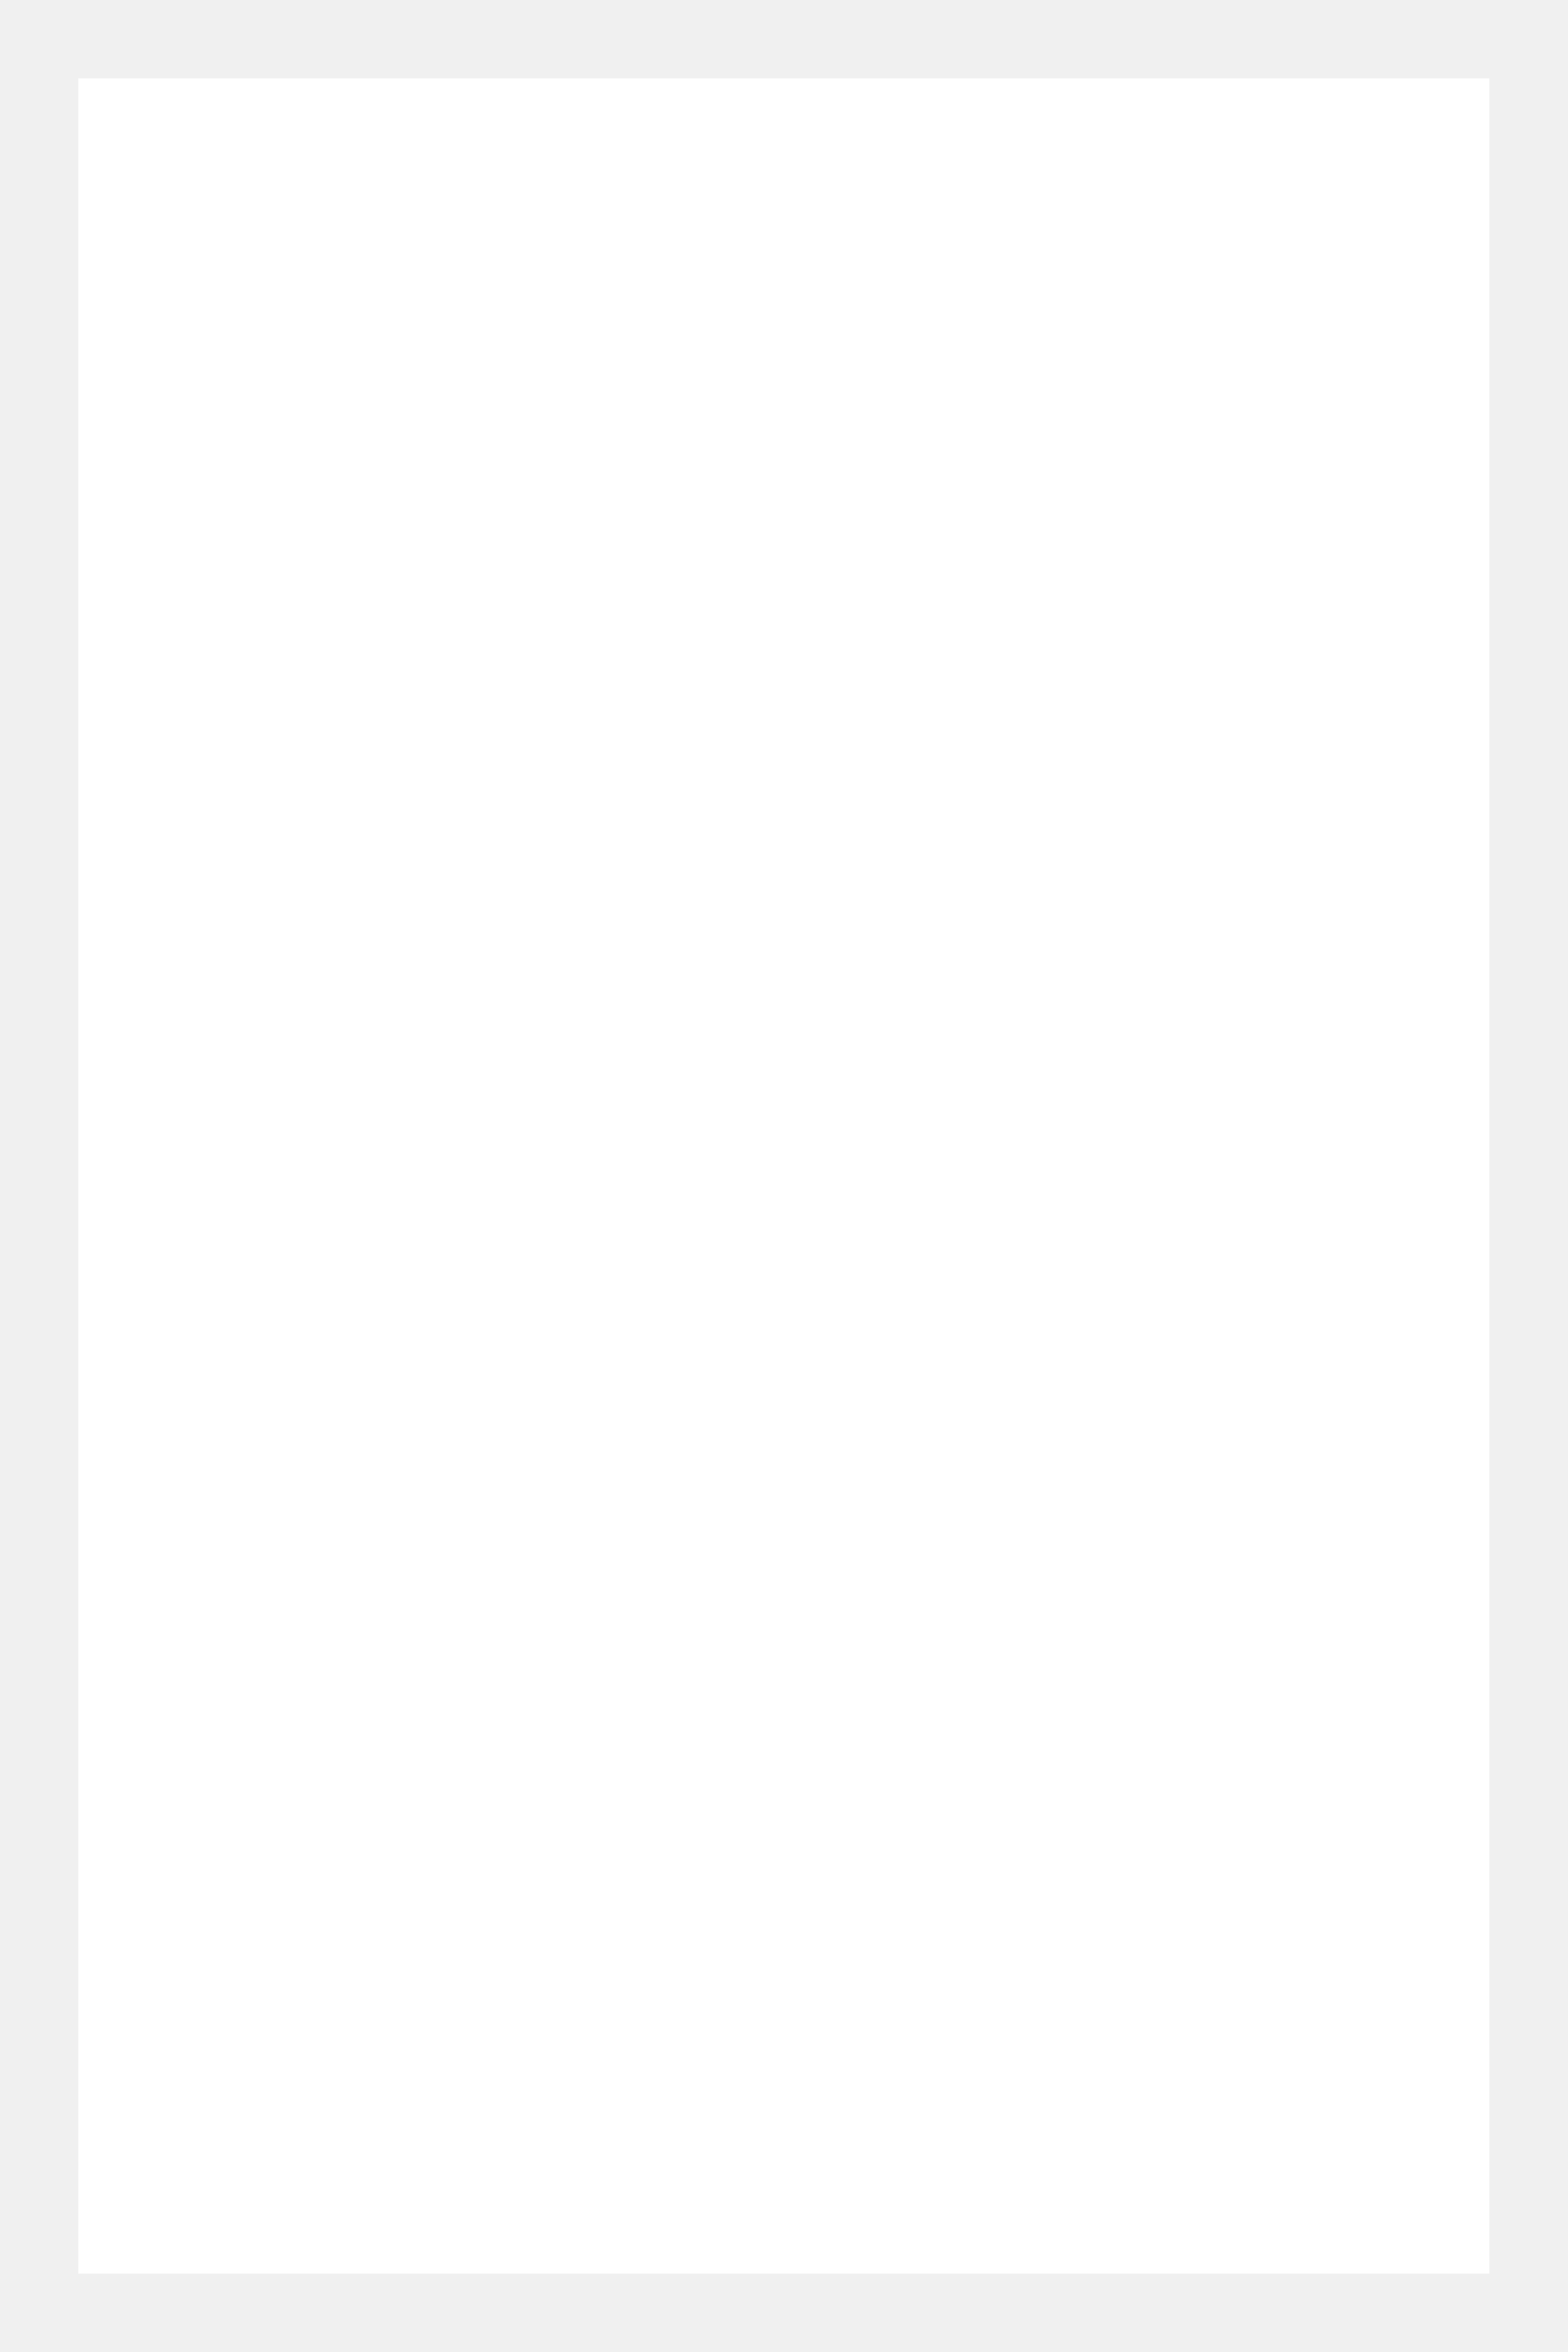
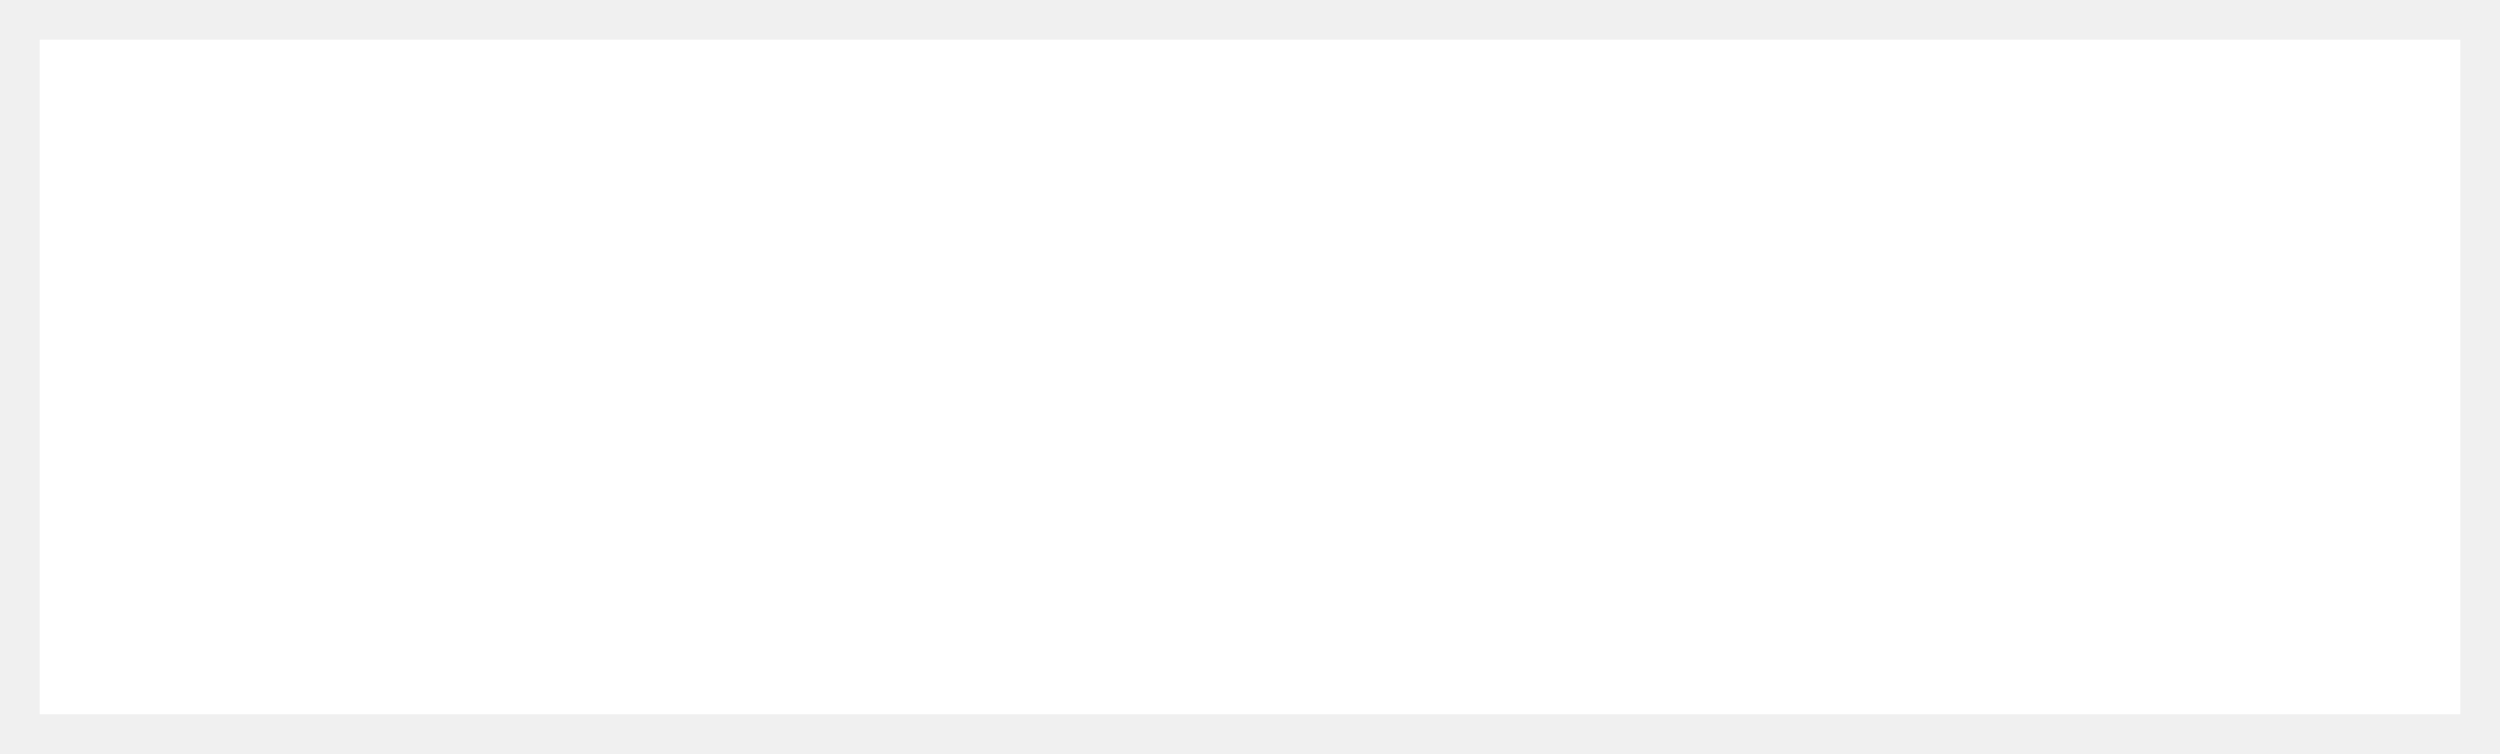
- <svg xmlns="http://www.w3.org/2000/svg" version="1.1" width="20px" height="30px">
-   <g transform="matrix(1 0 0 1 -368 -356 )">
-     <path d="M 369 357  L 387 357  L 387 385  L 369 385  L 369 357  Z " fill-rule="nonzero" fill="#ffffff" stroke="none" />
+ <svg xmlns="http://www.w3.org/2000/svg" version="1.1" width="63px" height="19px">
+   <g transform="matrix(1 0 0 1 -1456 -641 )">
+     <path d="M 1457 642  L 1518 642  L 1518 659  L 1457 659  L 1457 642  Z " fill-rule="nonzero" fill="#ffffff" stroke="none" />
  </g>
</svg>
